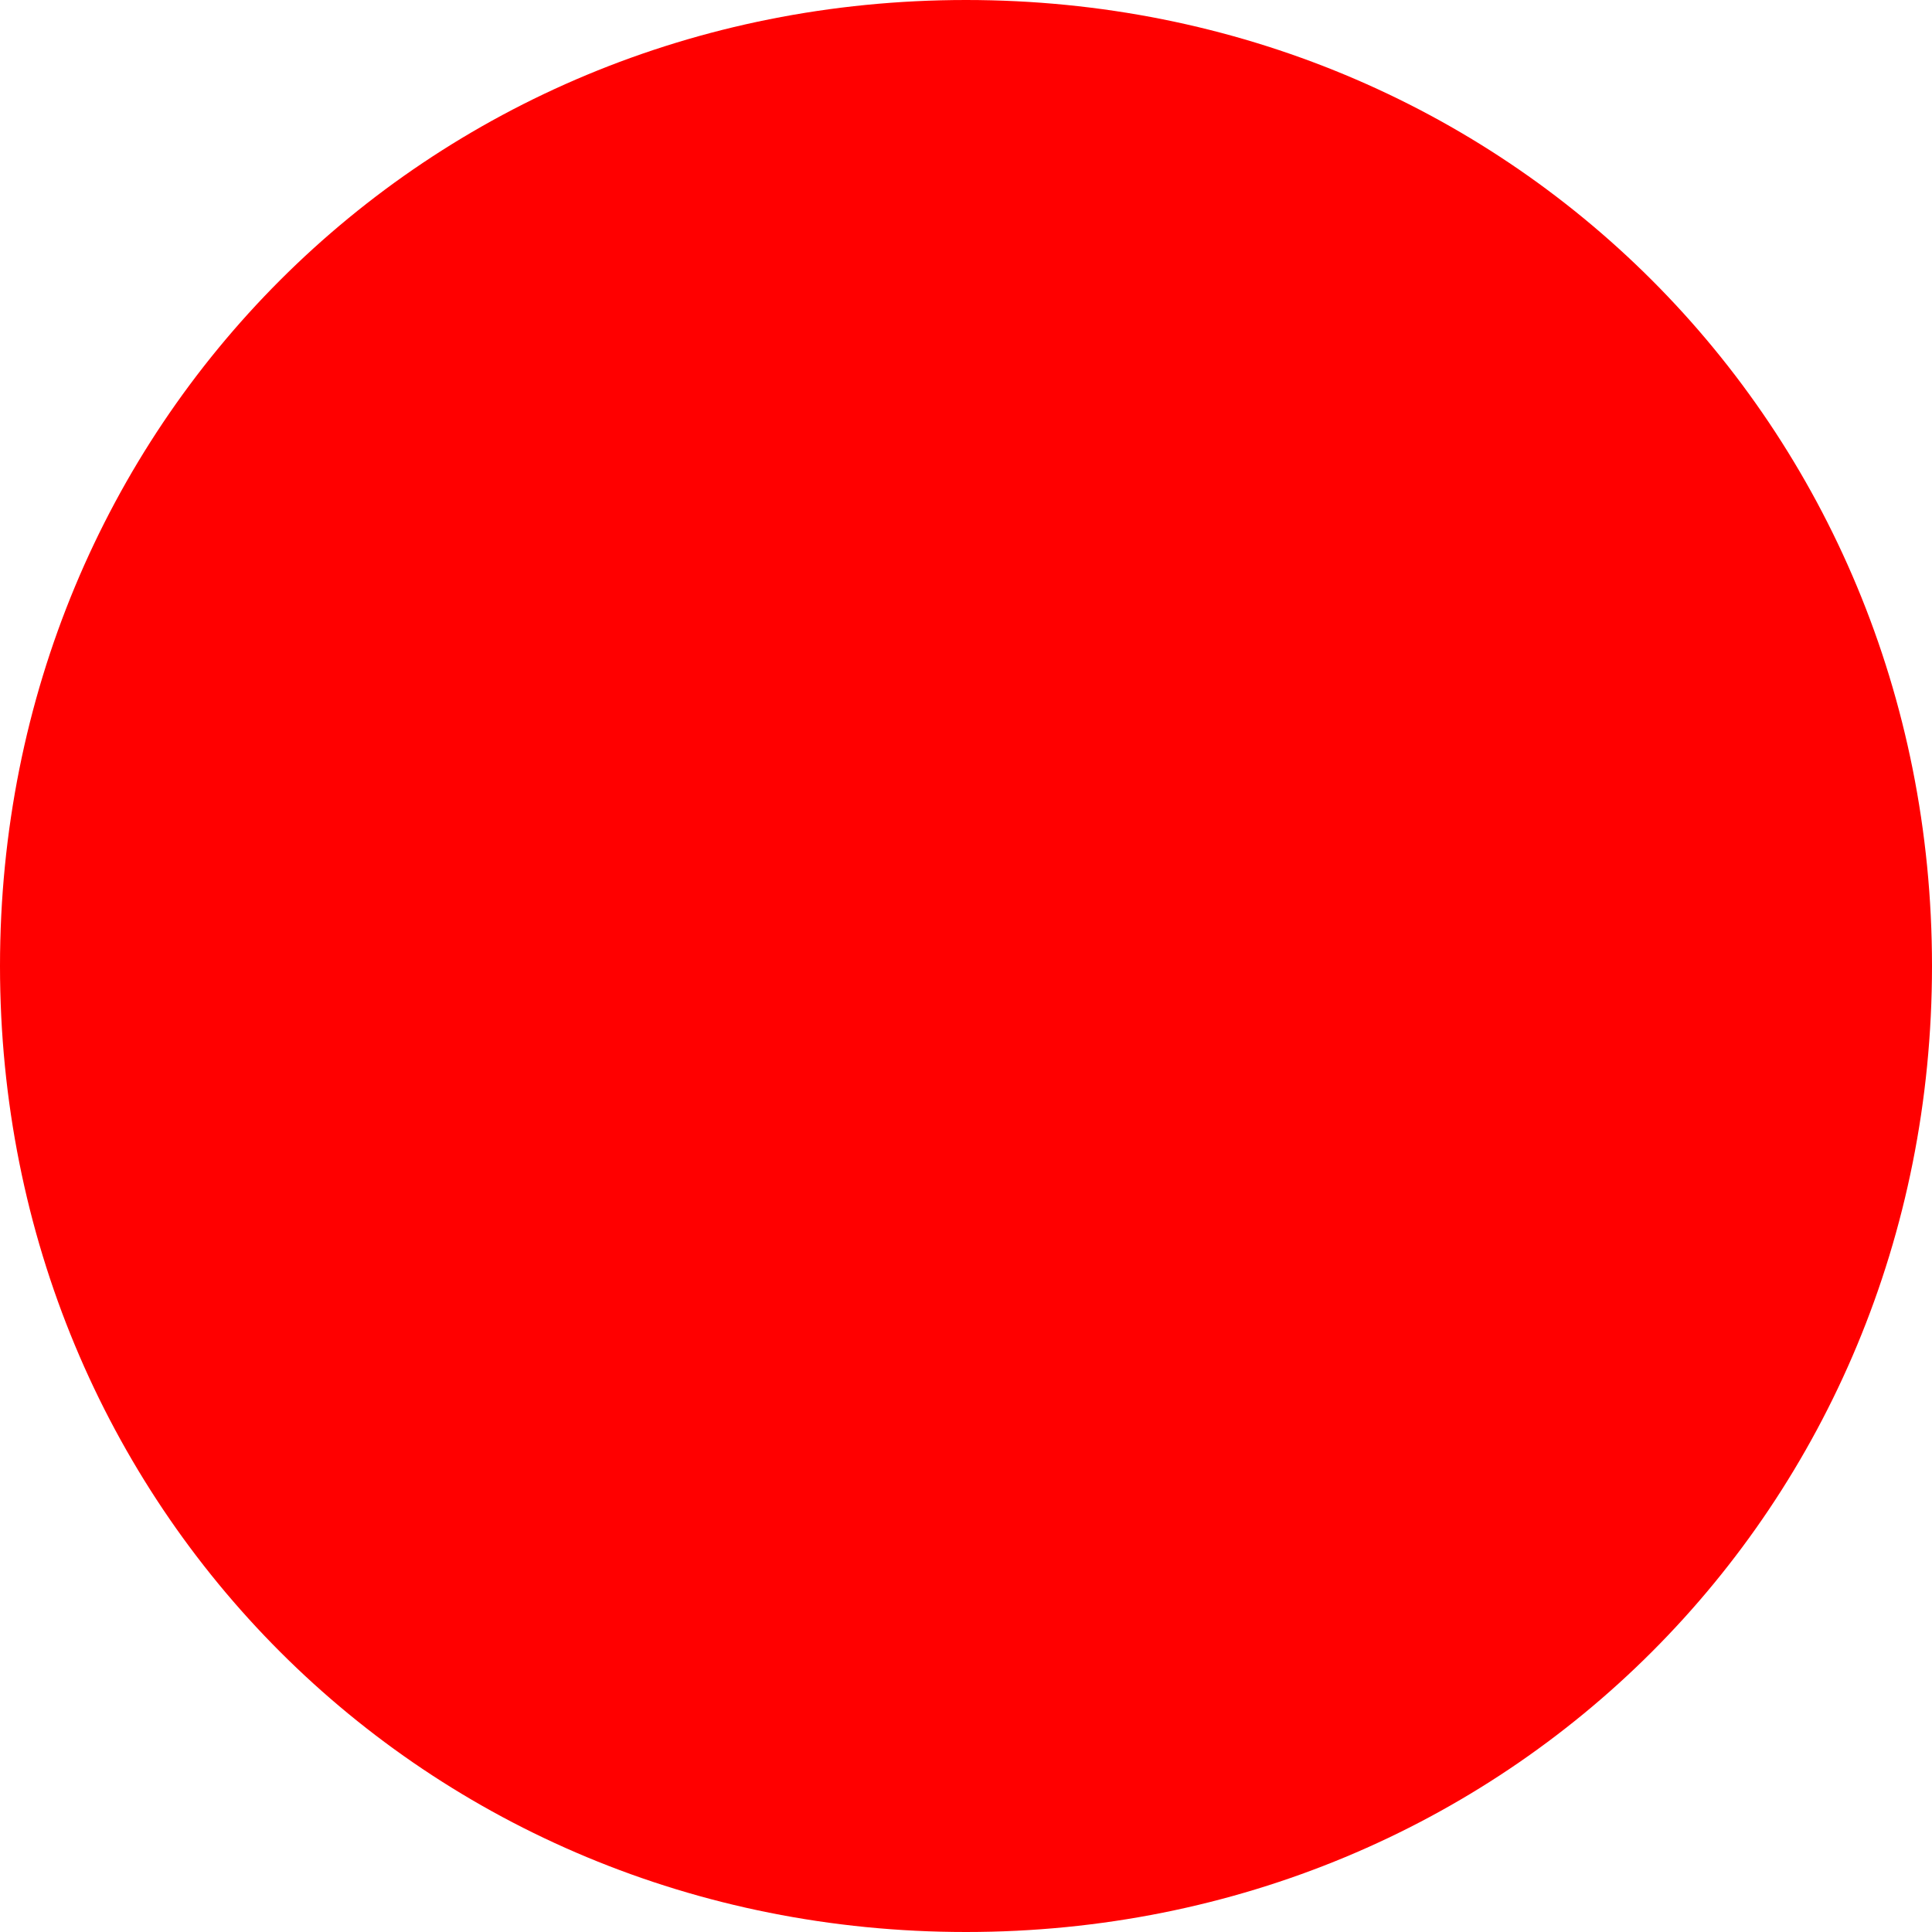
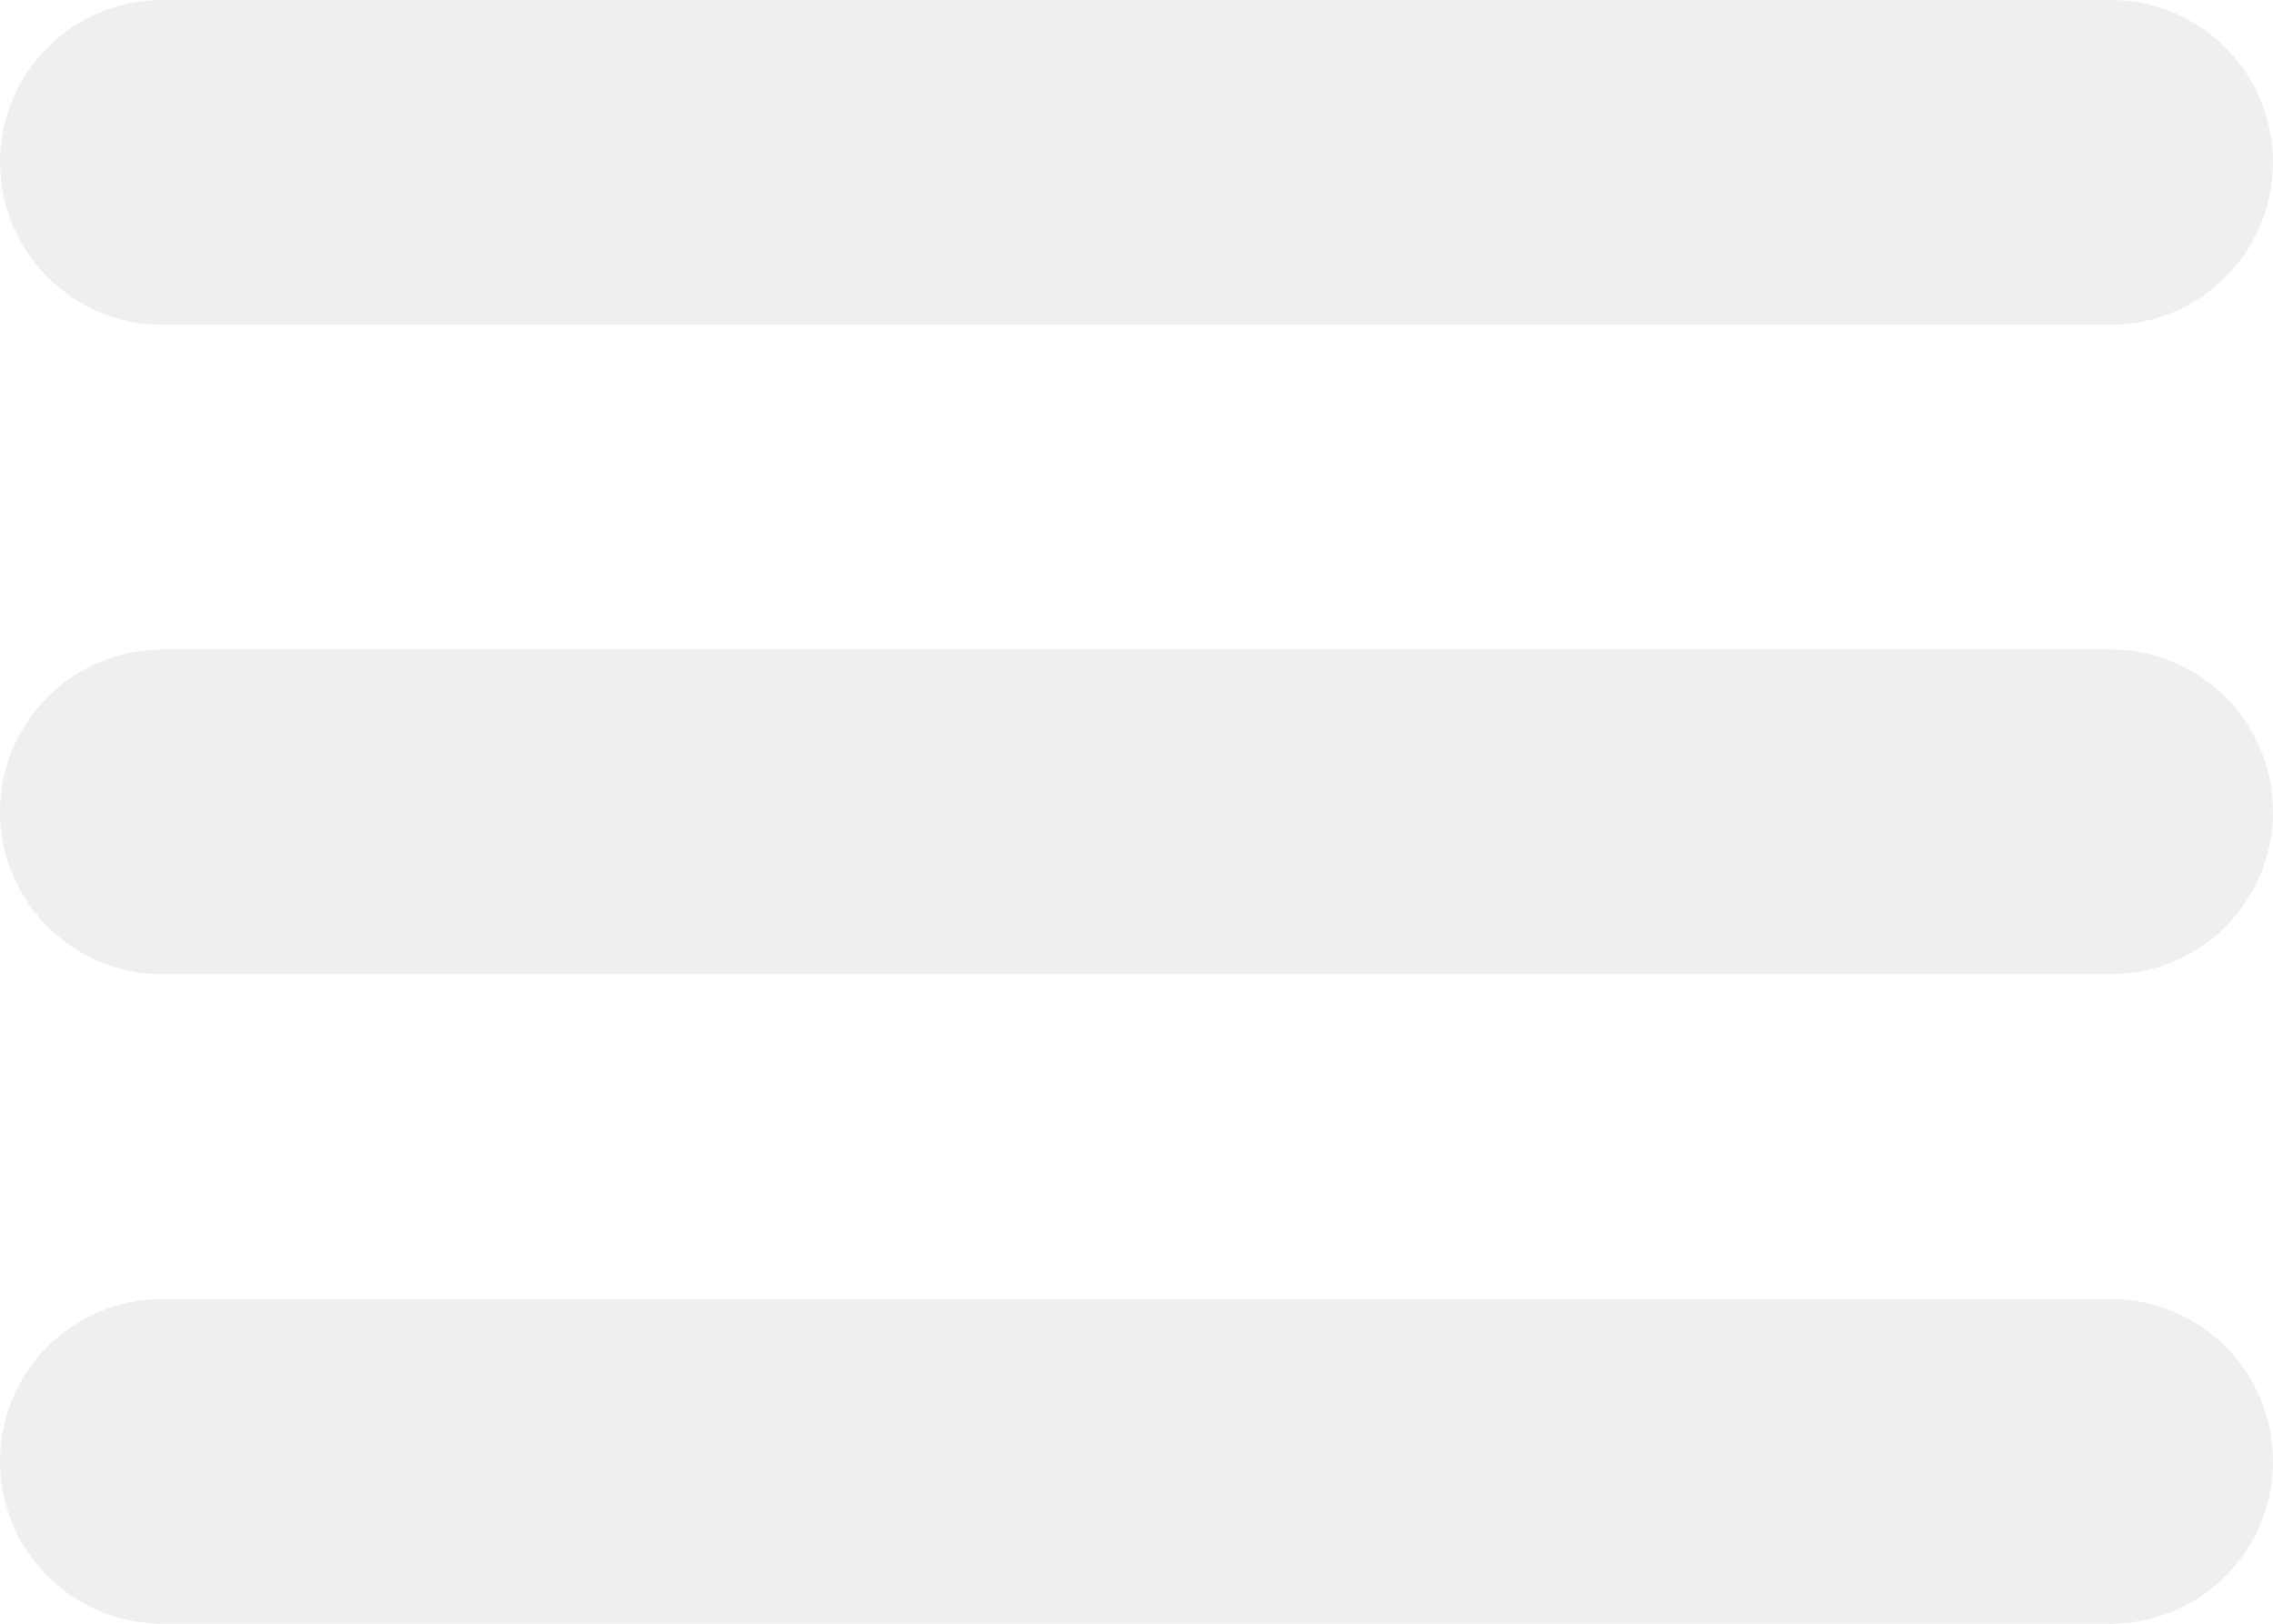
- <svg xmlns="http://www.w3.org/2000/svg" version="1.1" width="20px" height="20px">
-   <g transform="matrix(1 0 0 1 -1071 -8 )">
-     <path d="M 1081 8  C 1086.6 8  1091 12.4  1091 18  C 1091 23.6  1086.6 28  1081 28  C 1075.4 28  1071 23.6  1071 18  C 1071 12.4  1075.4 8  1081 8  Z " fill-rule="nonzero" fill="#ff0000" stroke="none" />
+ <svg xmlns="http://www.w3.org/2000/svg" version="1.1" width="28px" height="20px">
+   <g transform="matrix(1 0 0 1 -14 -15 )">
+     <path d="M 0 2  C 0 3.104  0.896 4  2 4  L 26 4  C 27.104 4  28 3.104  28 2  C 28 0.896  27.104 0  26 0  L 2 0  C 0.896 0  0 0.896  0 2  Z M 28 10  C 28 8.896  27.104 8  26 8  L 2 8  C 0.896 8  0 8.896  0 10  C 0 11.104  0.896 12  2 12  L 26 12  C 27.104 12  28 11.104  28 10  Z M 28 18  C 28 16.896  27.104 16  26 16  L 2 16  C 0.896 16  0 16.896  0 18  C 0 19.104  0.896 20  2 20  L 26 20  C 27.104 20  28 19.104  28 18  Z " fill-rule="nonzero" fill="#efefef" stroke="none" transform="matrix(1 0 0 1 14 15 )" />
  </g>
</svg>
